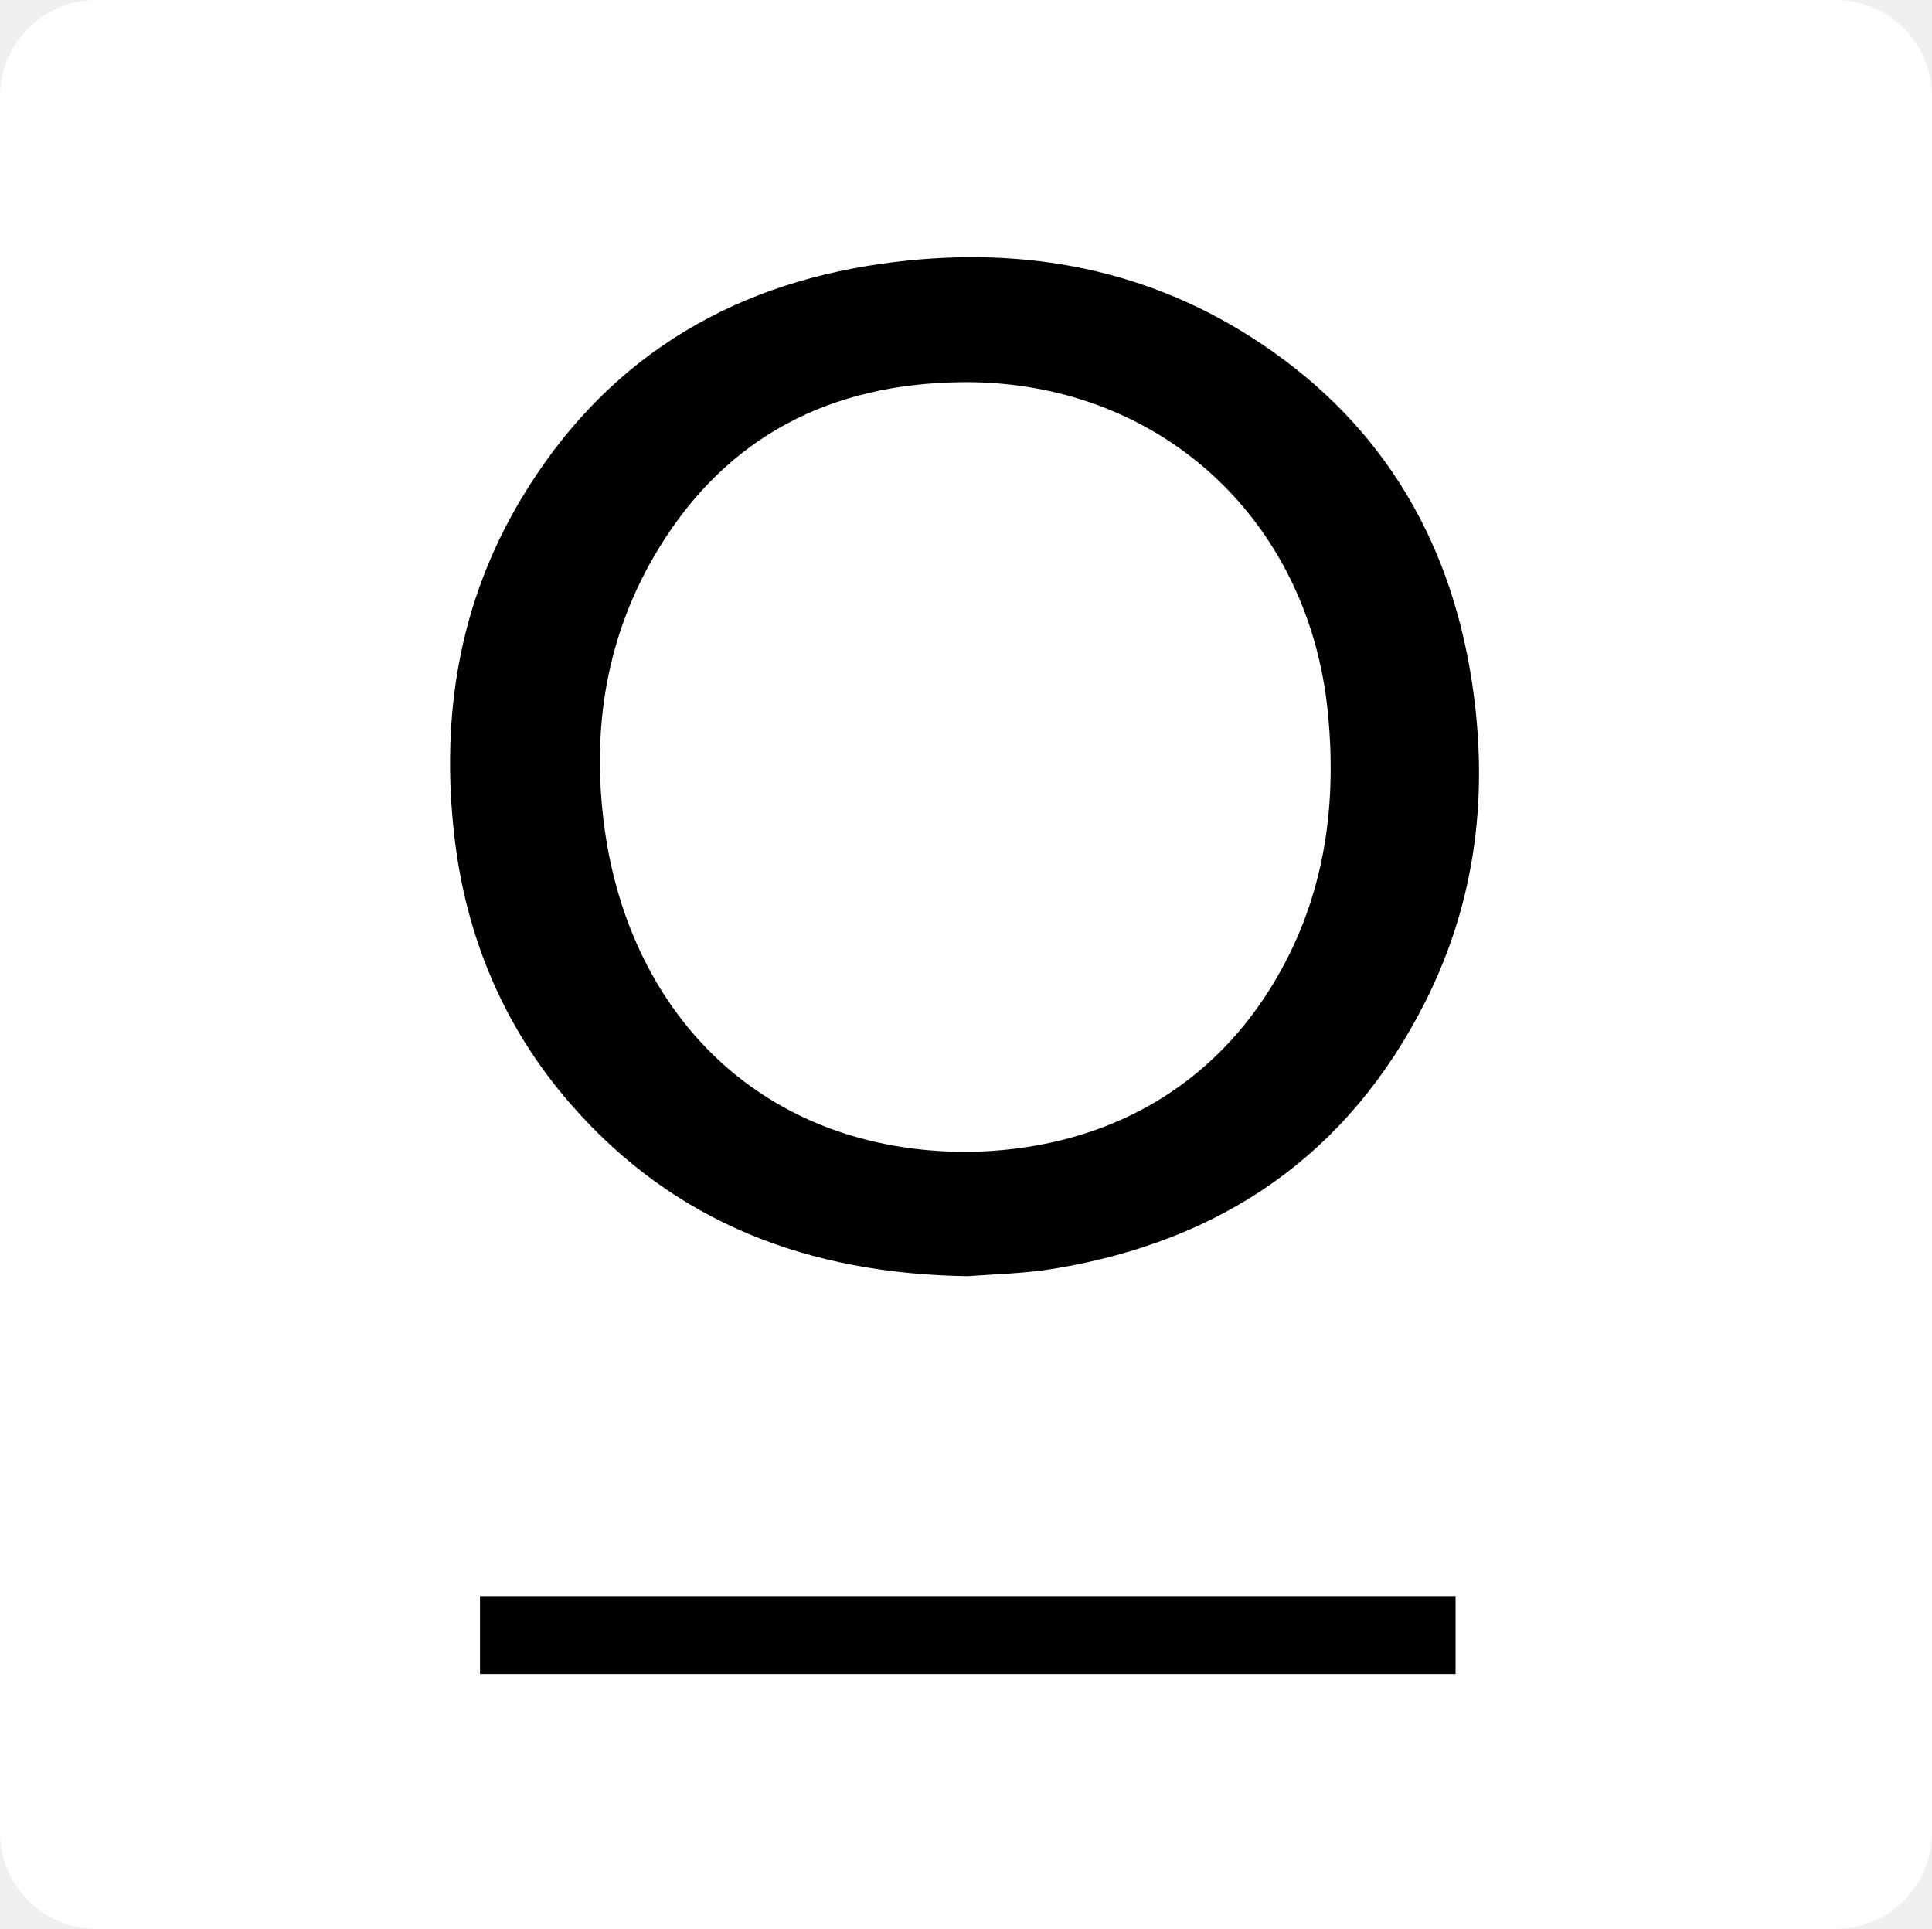
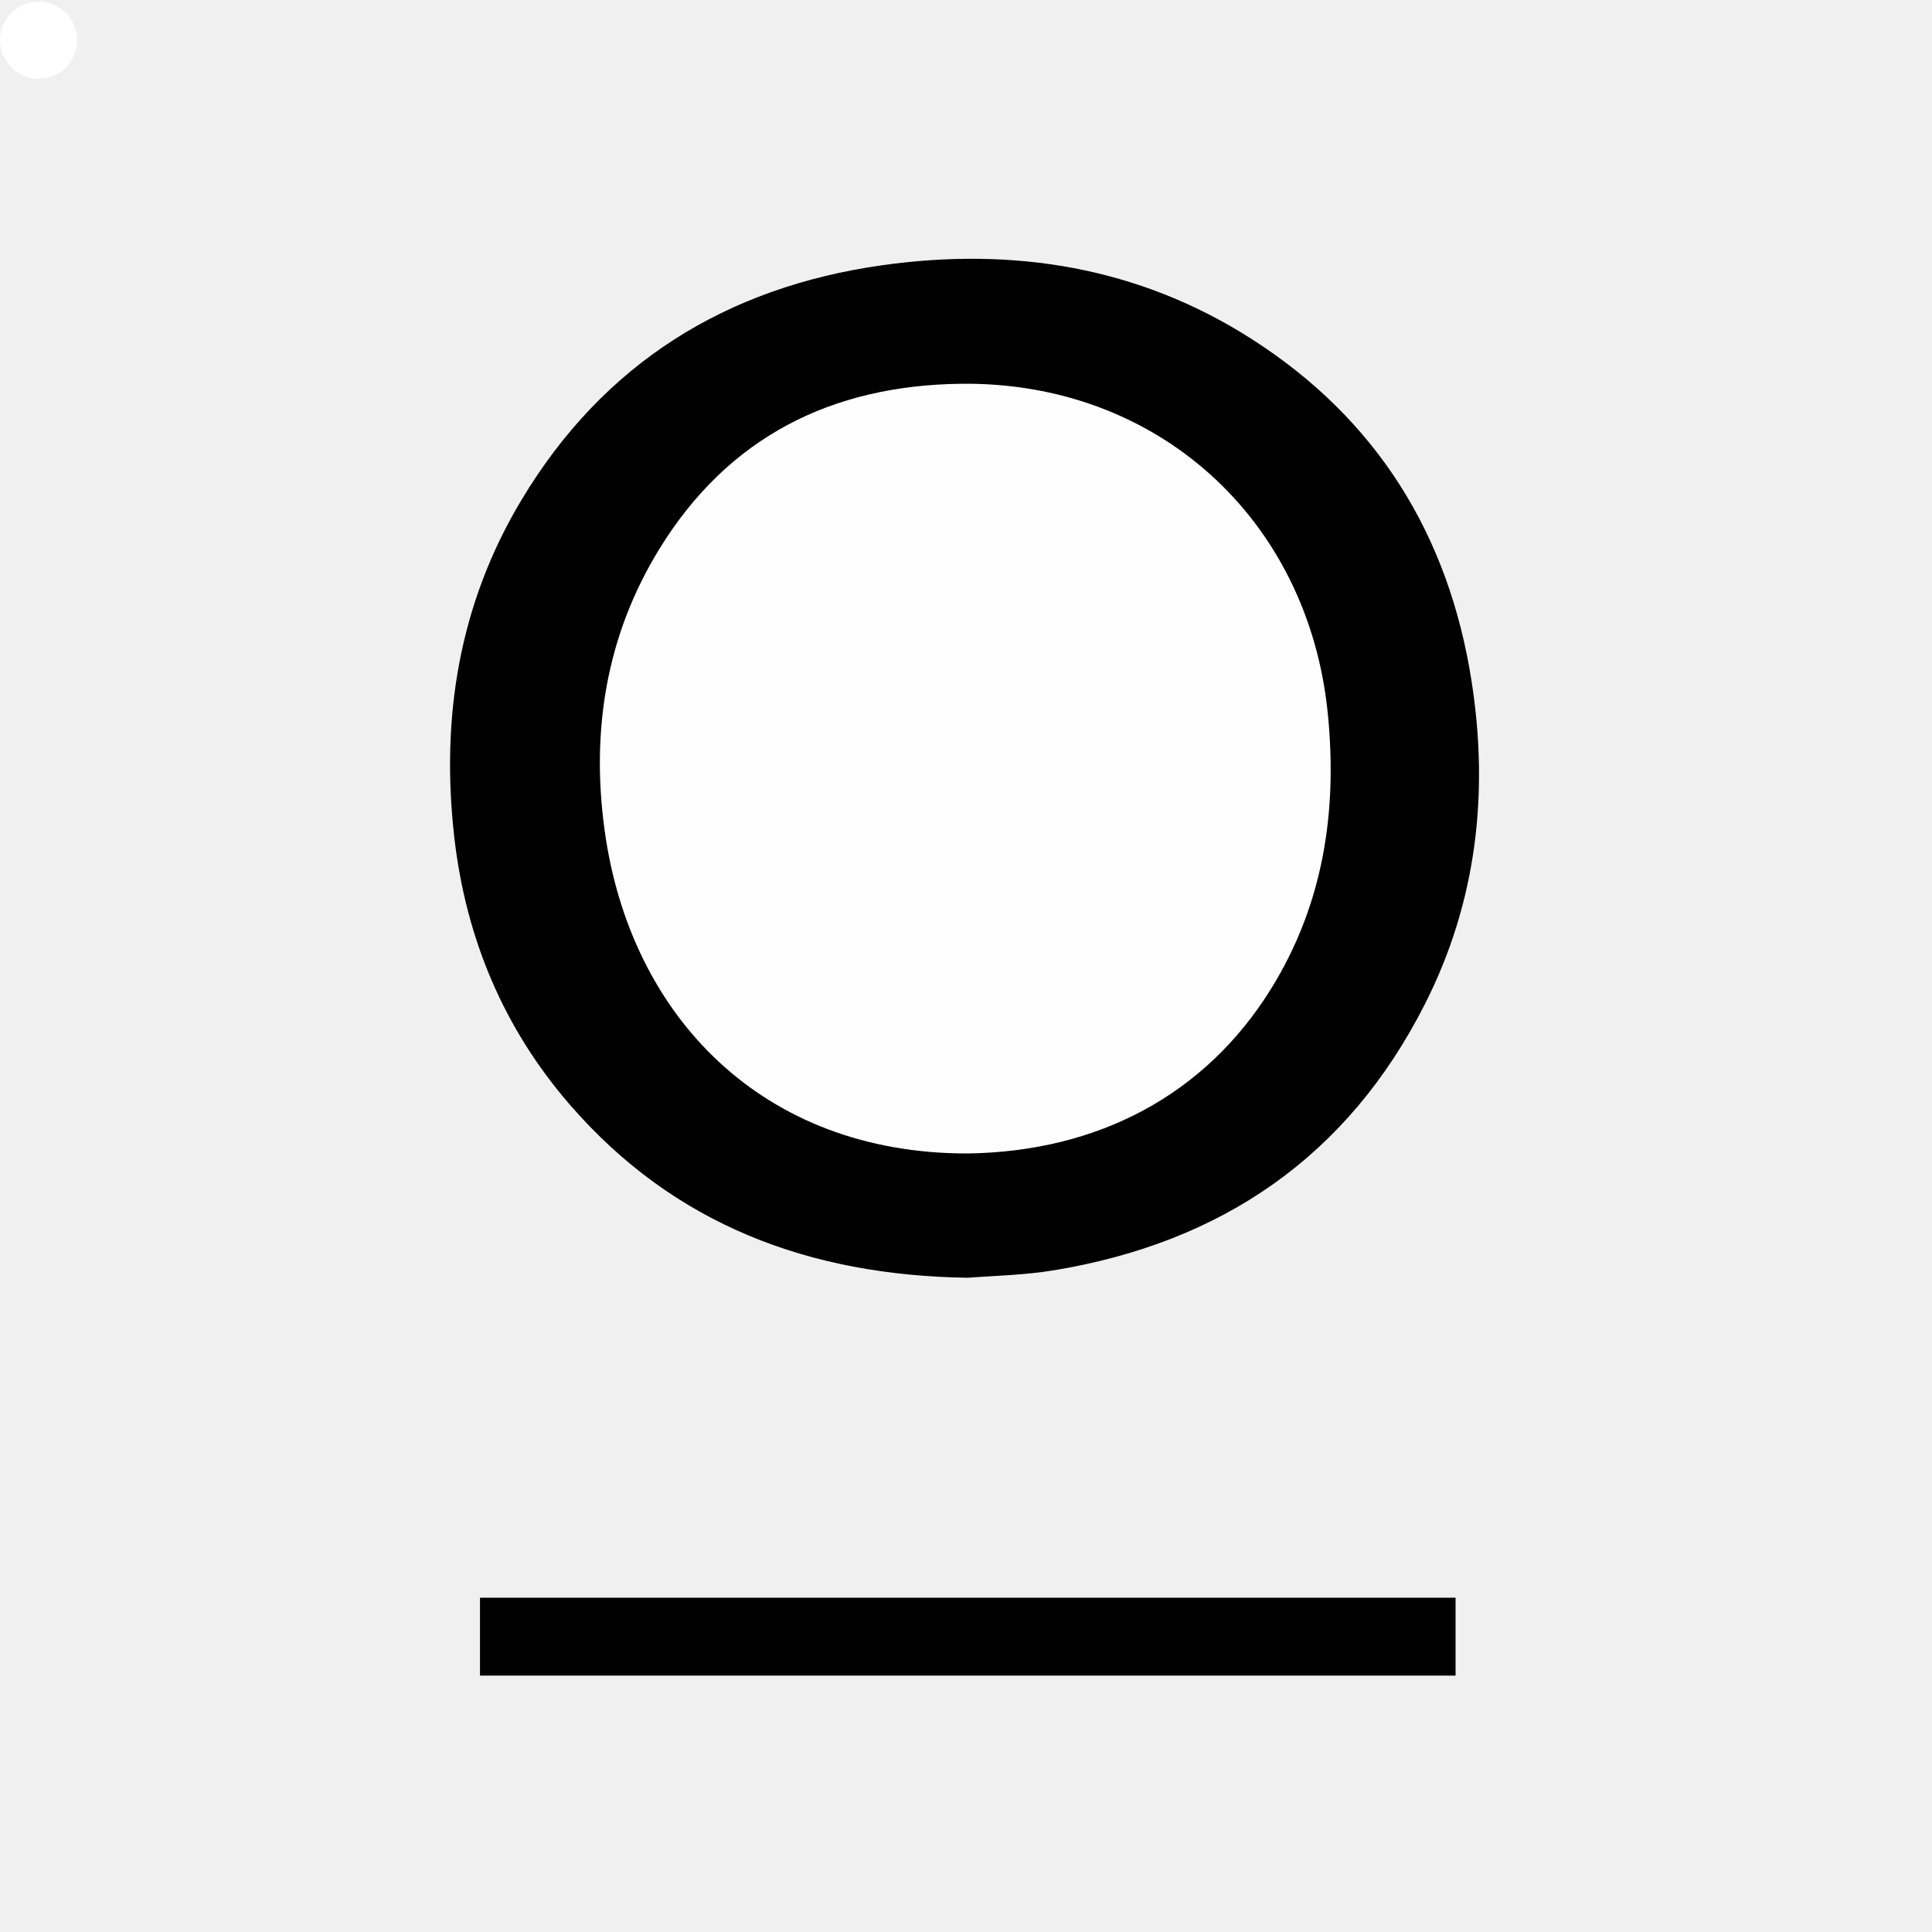
- <svg xmlns="http://www.w3.org/2000/svg" width="601" height="600" viewBox="0 0 601 600" fill="none">
-   <rect width="601" height="600" rx="30" fill="white" />
+ <svg xmlns="http://www.w3.org/2000/svg" width="24" height="24" viewBox="0 0 601 600" fill="none">
+   <rect width="24" height="24" rx="30" fill="white" />
  <path d="M301.047 396.98C251.688 396.247 209.758 380.509 177.442 343.346C156.657 319.459 144.9 291.31 141.318 259.953C137.097 222.87 142.743 187.505 162.183 155.083C187.682 112.527 225.883 88.839 274.443 82.009C315.161 76.283 354.108 82.461 389.247 104.884C428.274 129.797 450.697 165.921 457.78 211.446C463.2 246.225 459.365 279.966 443.347 311.669C419.3 359.244 380.1 386.021 327.904 394.649C318.677 396.167 309.369 396.354 301.061 396.966L301.047 396.98Z" fill="black" />
  <path d="M300.921 358.313C237.114 358.379 196.103 315.584 188.114 258.009C183.8 226.998 188.527 197.319 205.025 170.409C226.395 135.55 258.525 119.372 298.963 118.879C359.88 118.147 407.056 160.888 413.061 221.592C416.084 252.084 411.623 280.938 395.365 307.142C374.926 340.084 341.572 357.78 300.921 358.313Z" fill="#FEFEFE" />
  <path d="M452.796 496.511H149.316V520.744H452.796V496.511Z" fill="black" />
</svg>
